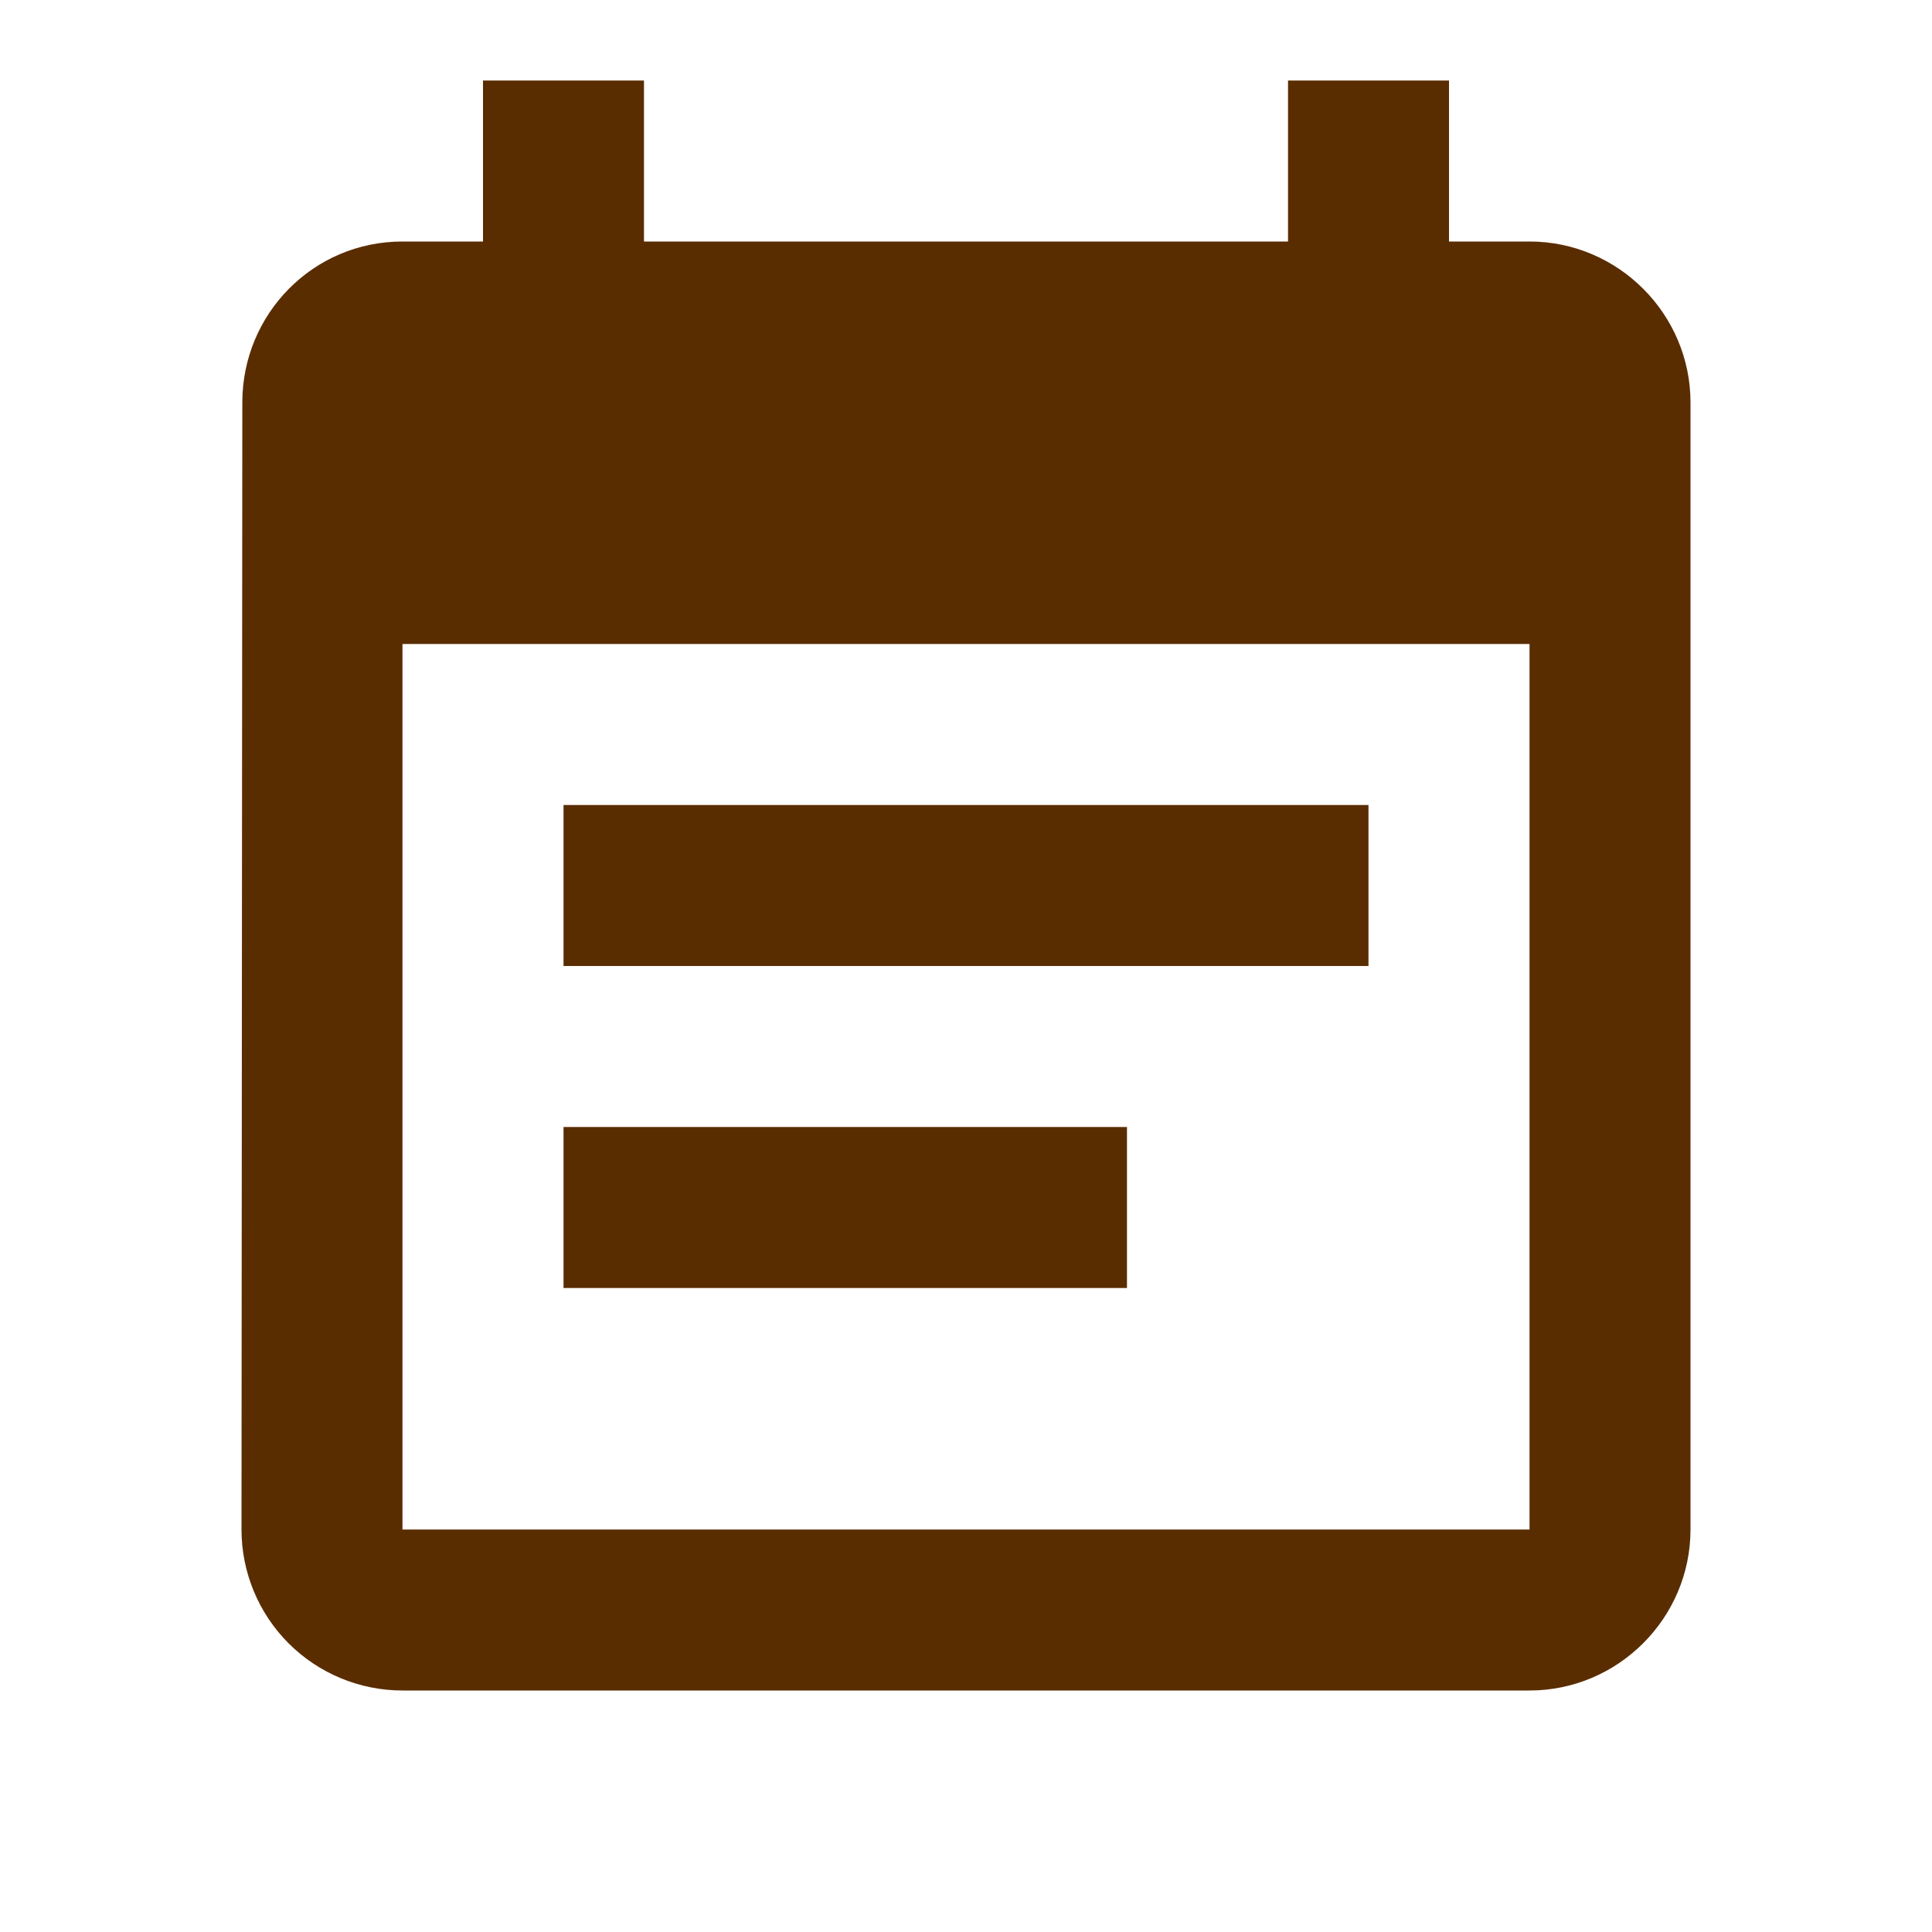
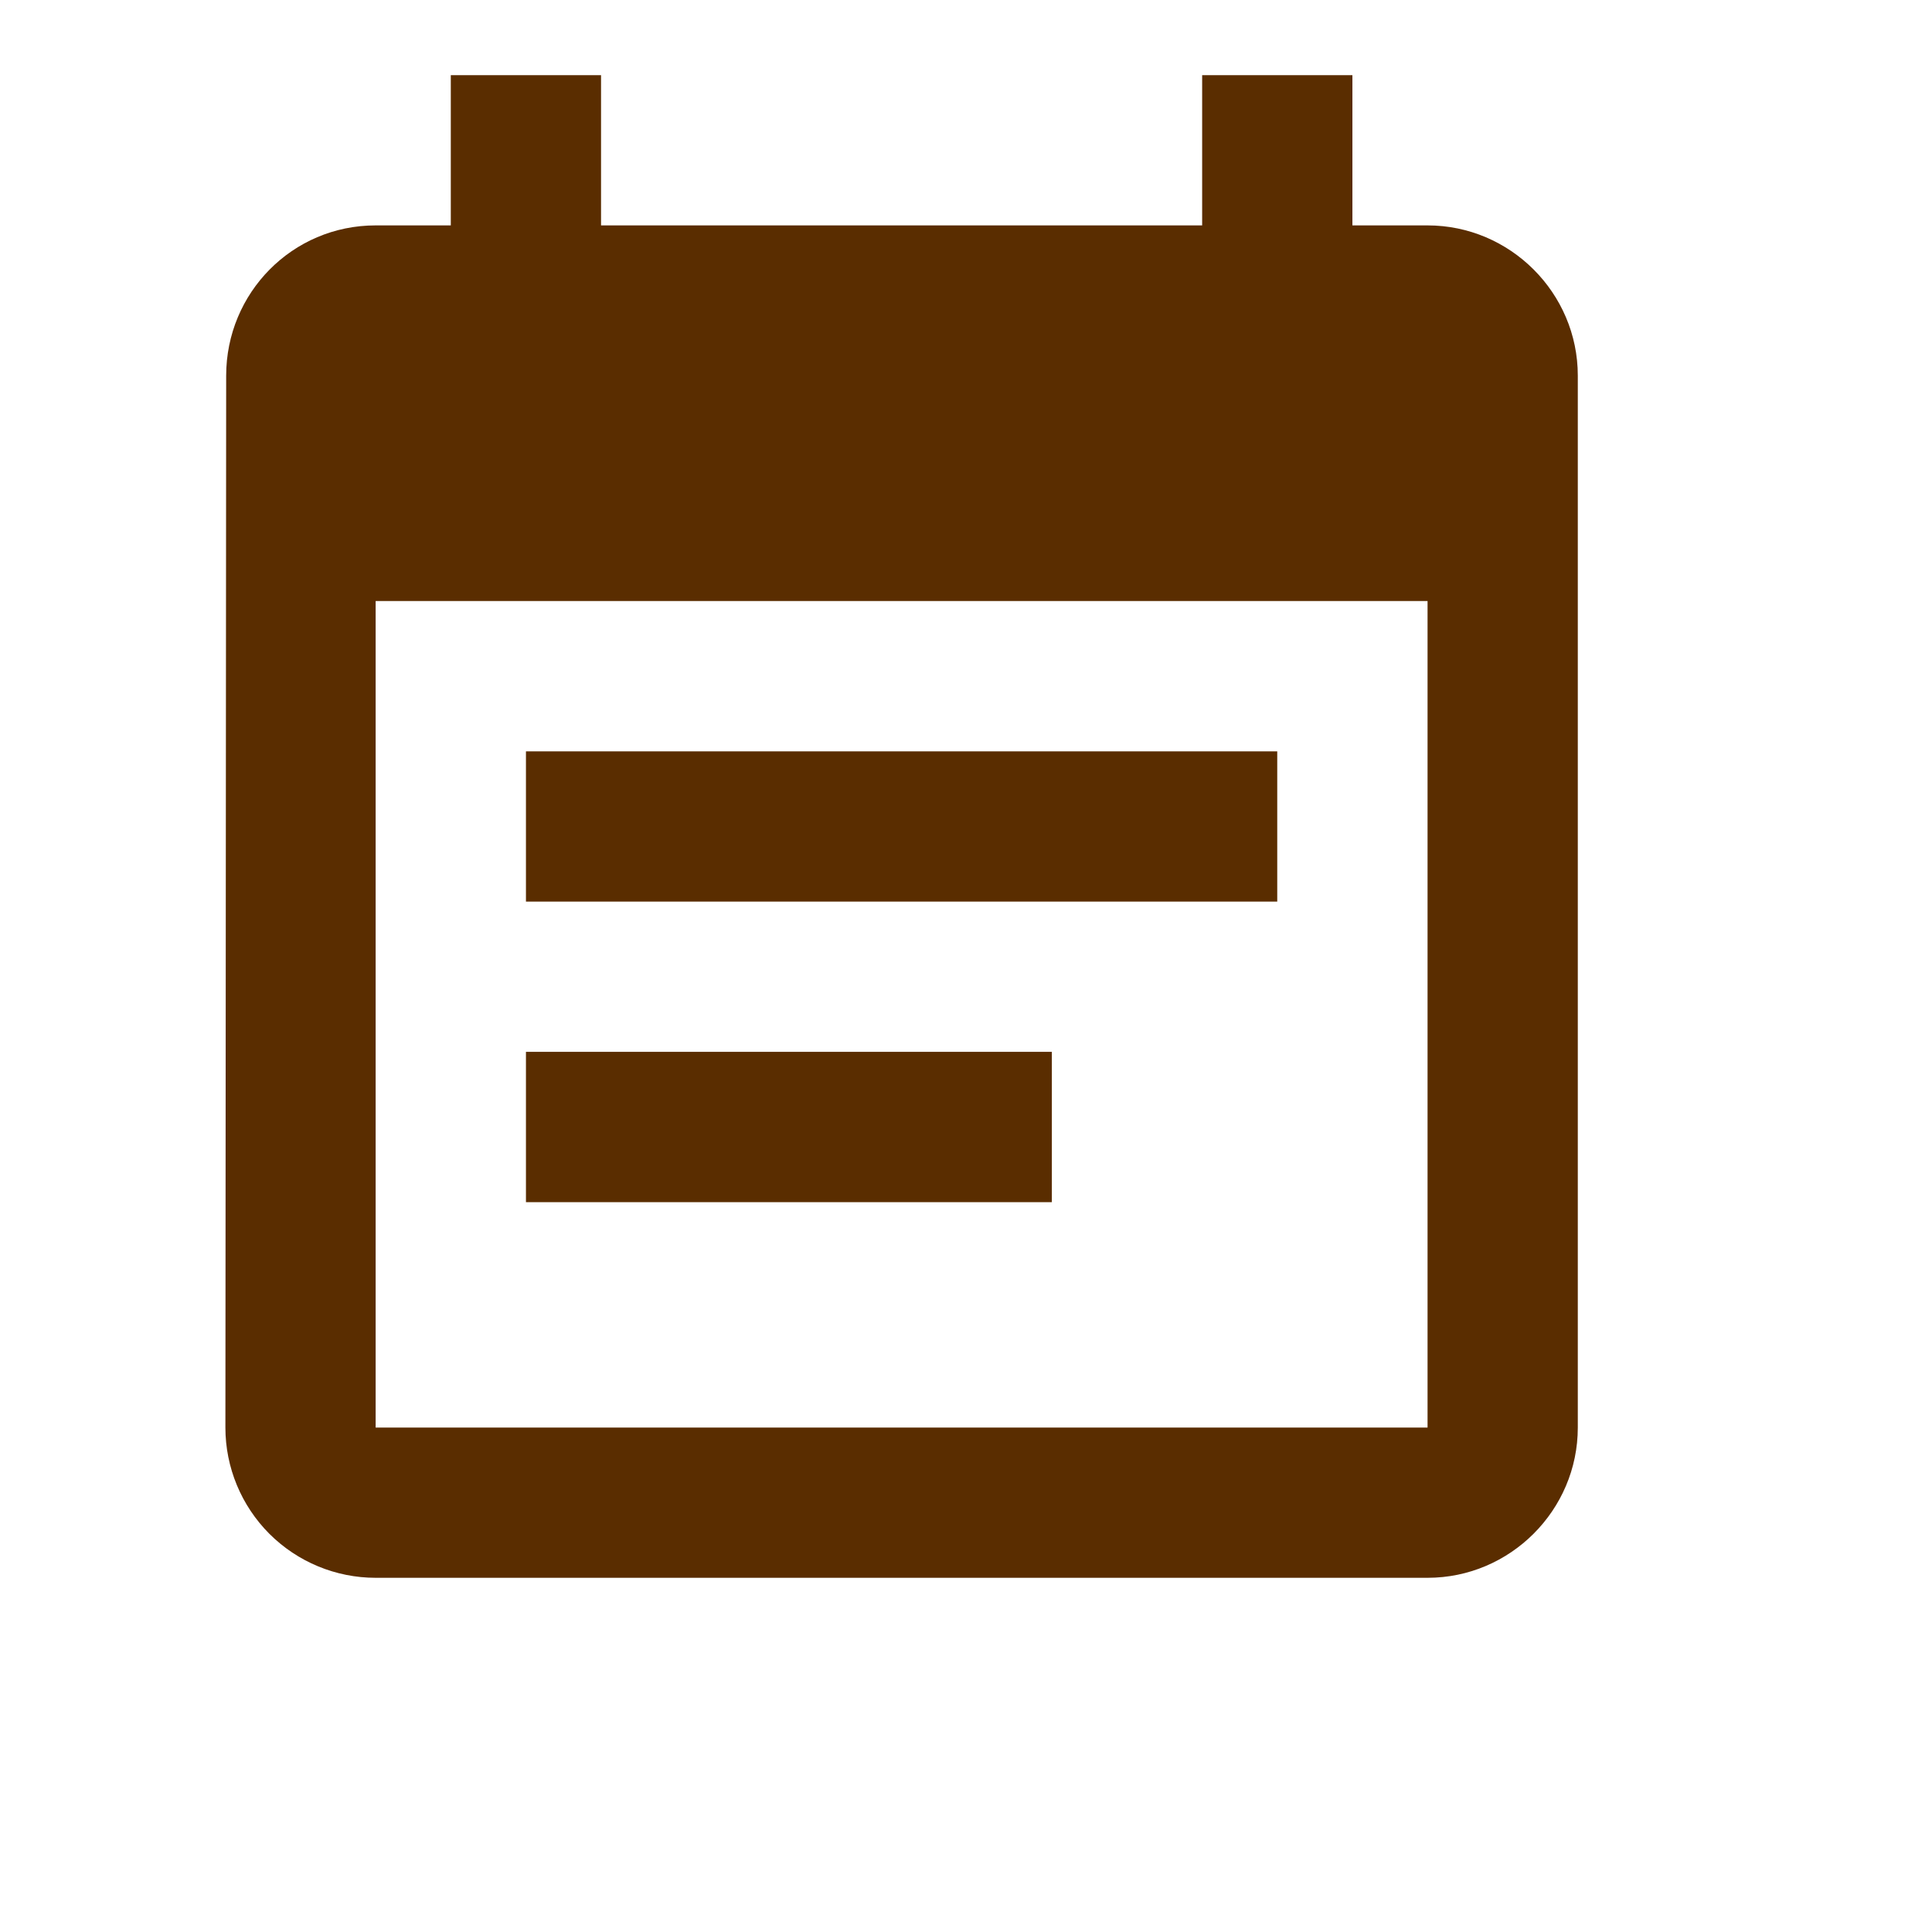
- <svg xmlns="http://www.w3.org/2000/svg" width="28" height="28" viewBox="0 0 28 28" fill="none">
+ <svg xmlns="http://www.w3.org/2000/svg" width="34" height="34" viewBox="0 0 30 30" fill="none">
  <path d="M19.833 11.667H8.167V14H19.833V11.667ZM22.167 3.5H21V1.167H18.667V3.5H9.333V1.167H7V3.5H5.833C4.538 3.5 3.512 4.55 3.512 5.833L3.5 22.167C3.5 22.786 3.746 23.379 4.183 23.817C4.621 24.254 5.214 24.5 5.833 24.5H22.167C23.45 24.5 24.5 23.45 24.5 22.167V5.833C24.5 4.55 23.45 3.5 22.167 3.5ZM22.167 22.167H5.833V9.333H22.167V22.167ZM16.333 16.333H8.167V18.667H16.333V16.333Z" fill="#5A2D00" />
</svg>
